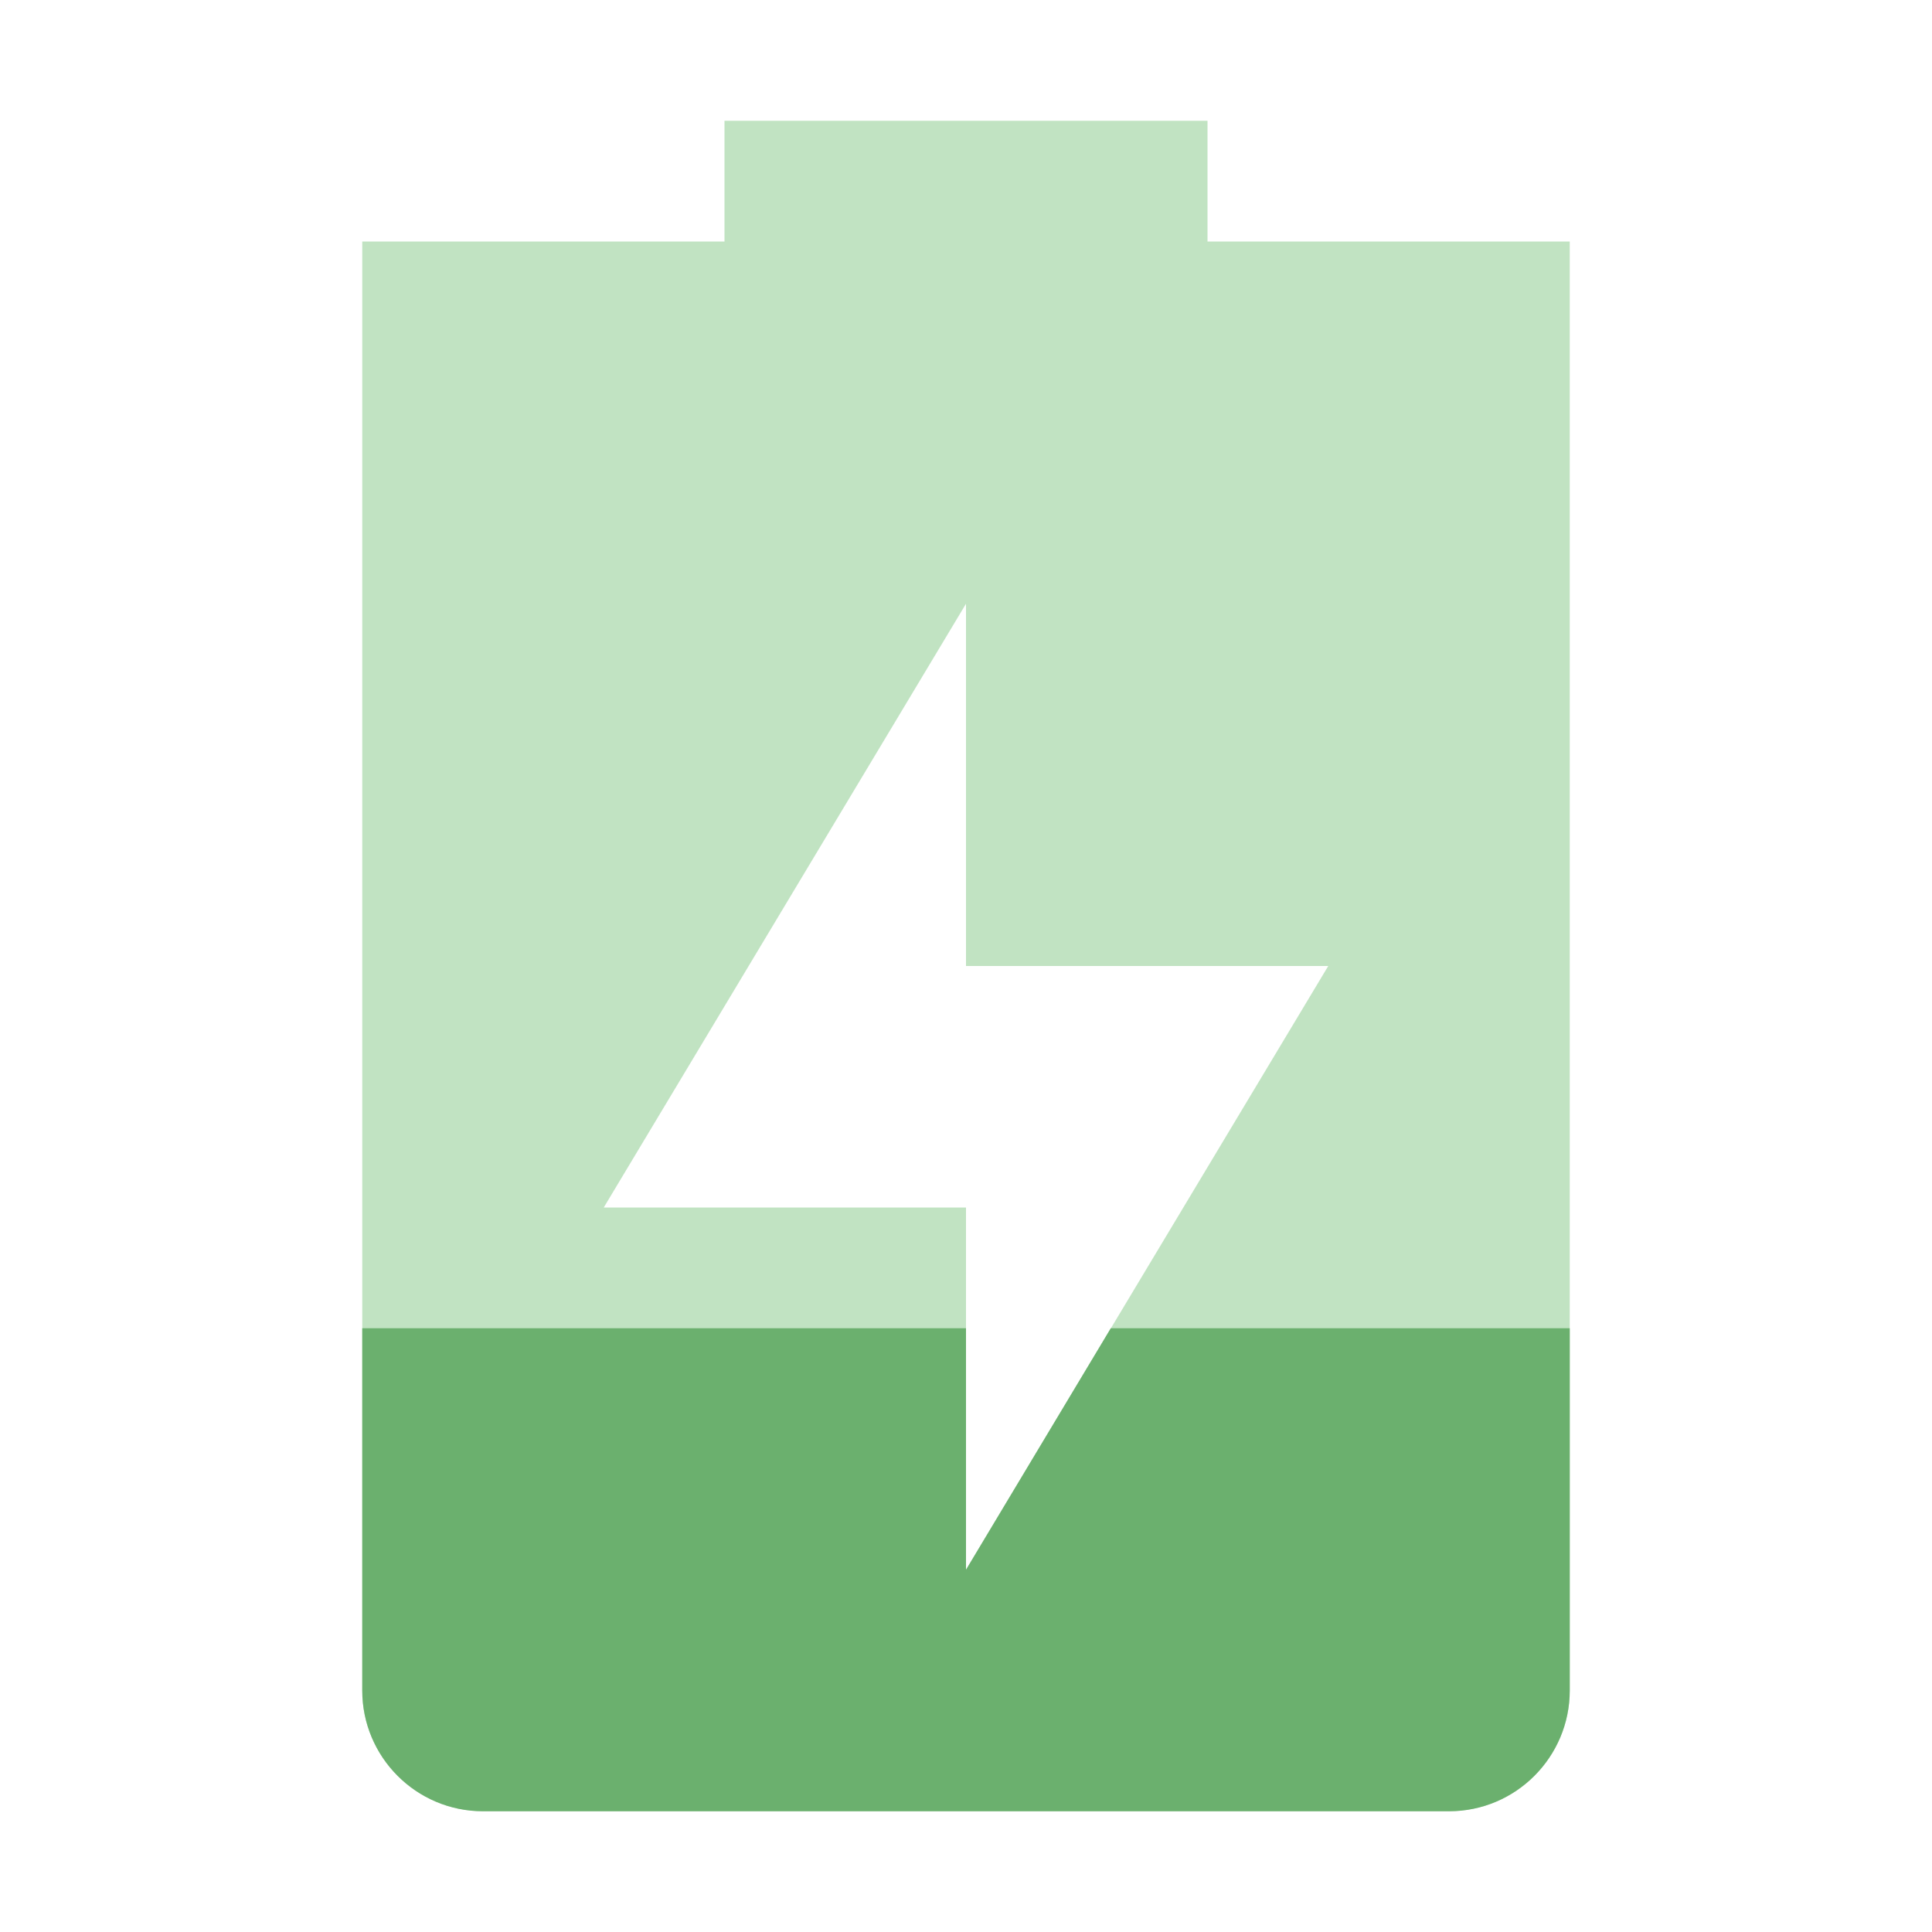
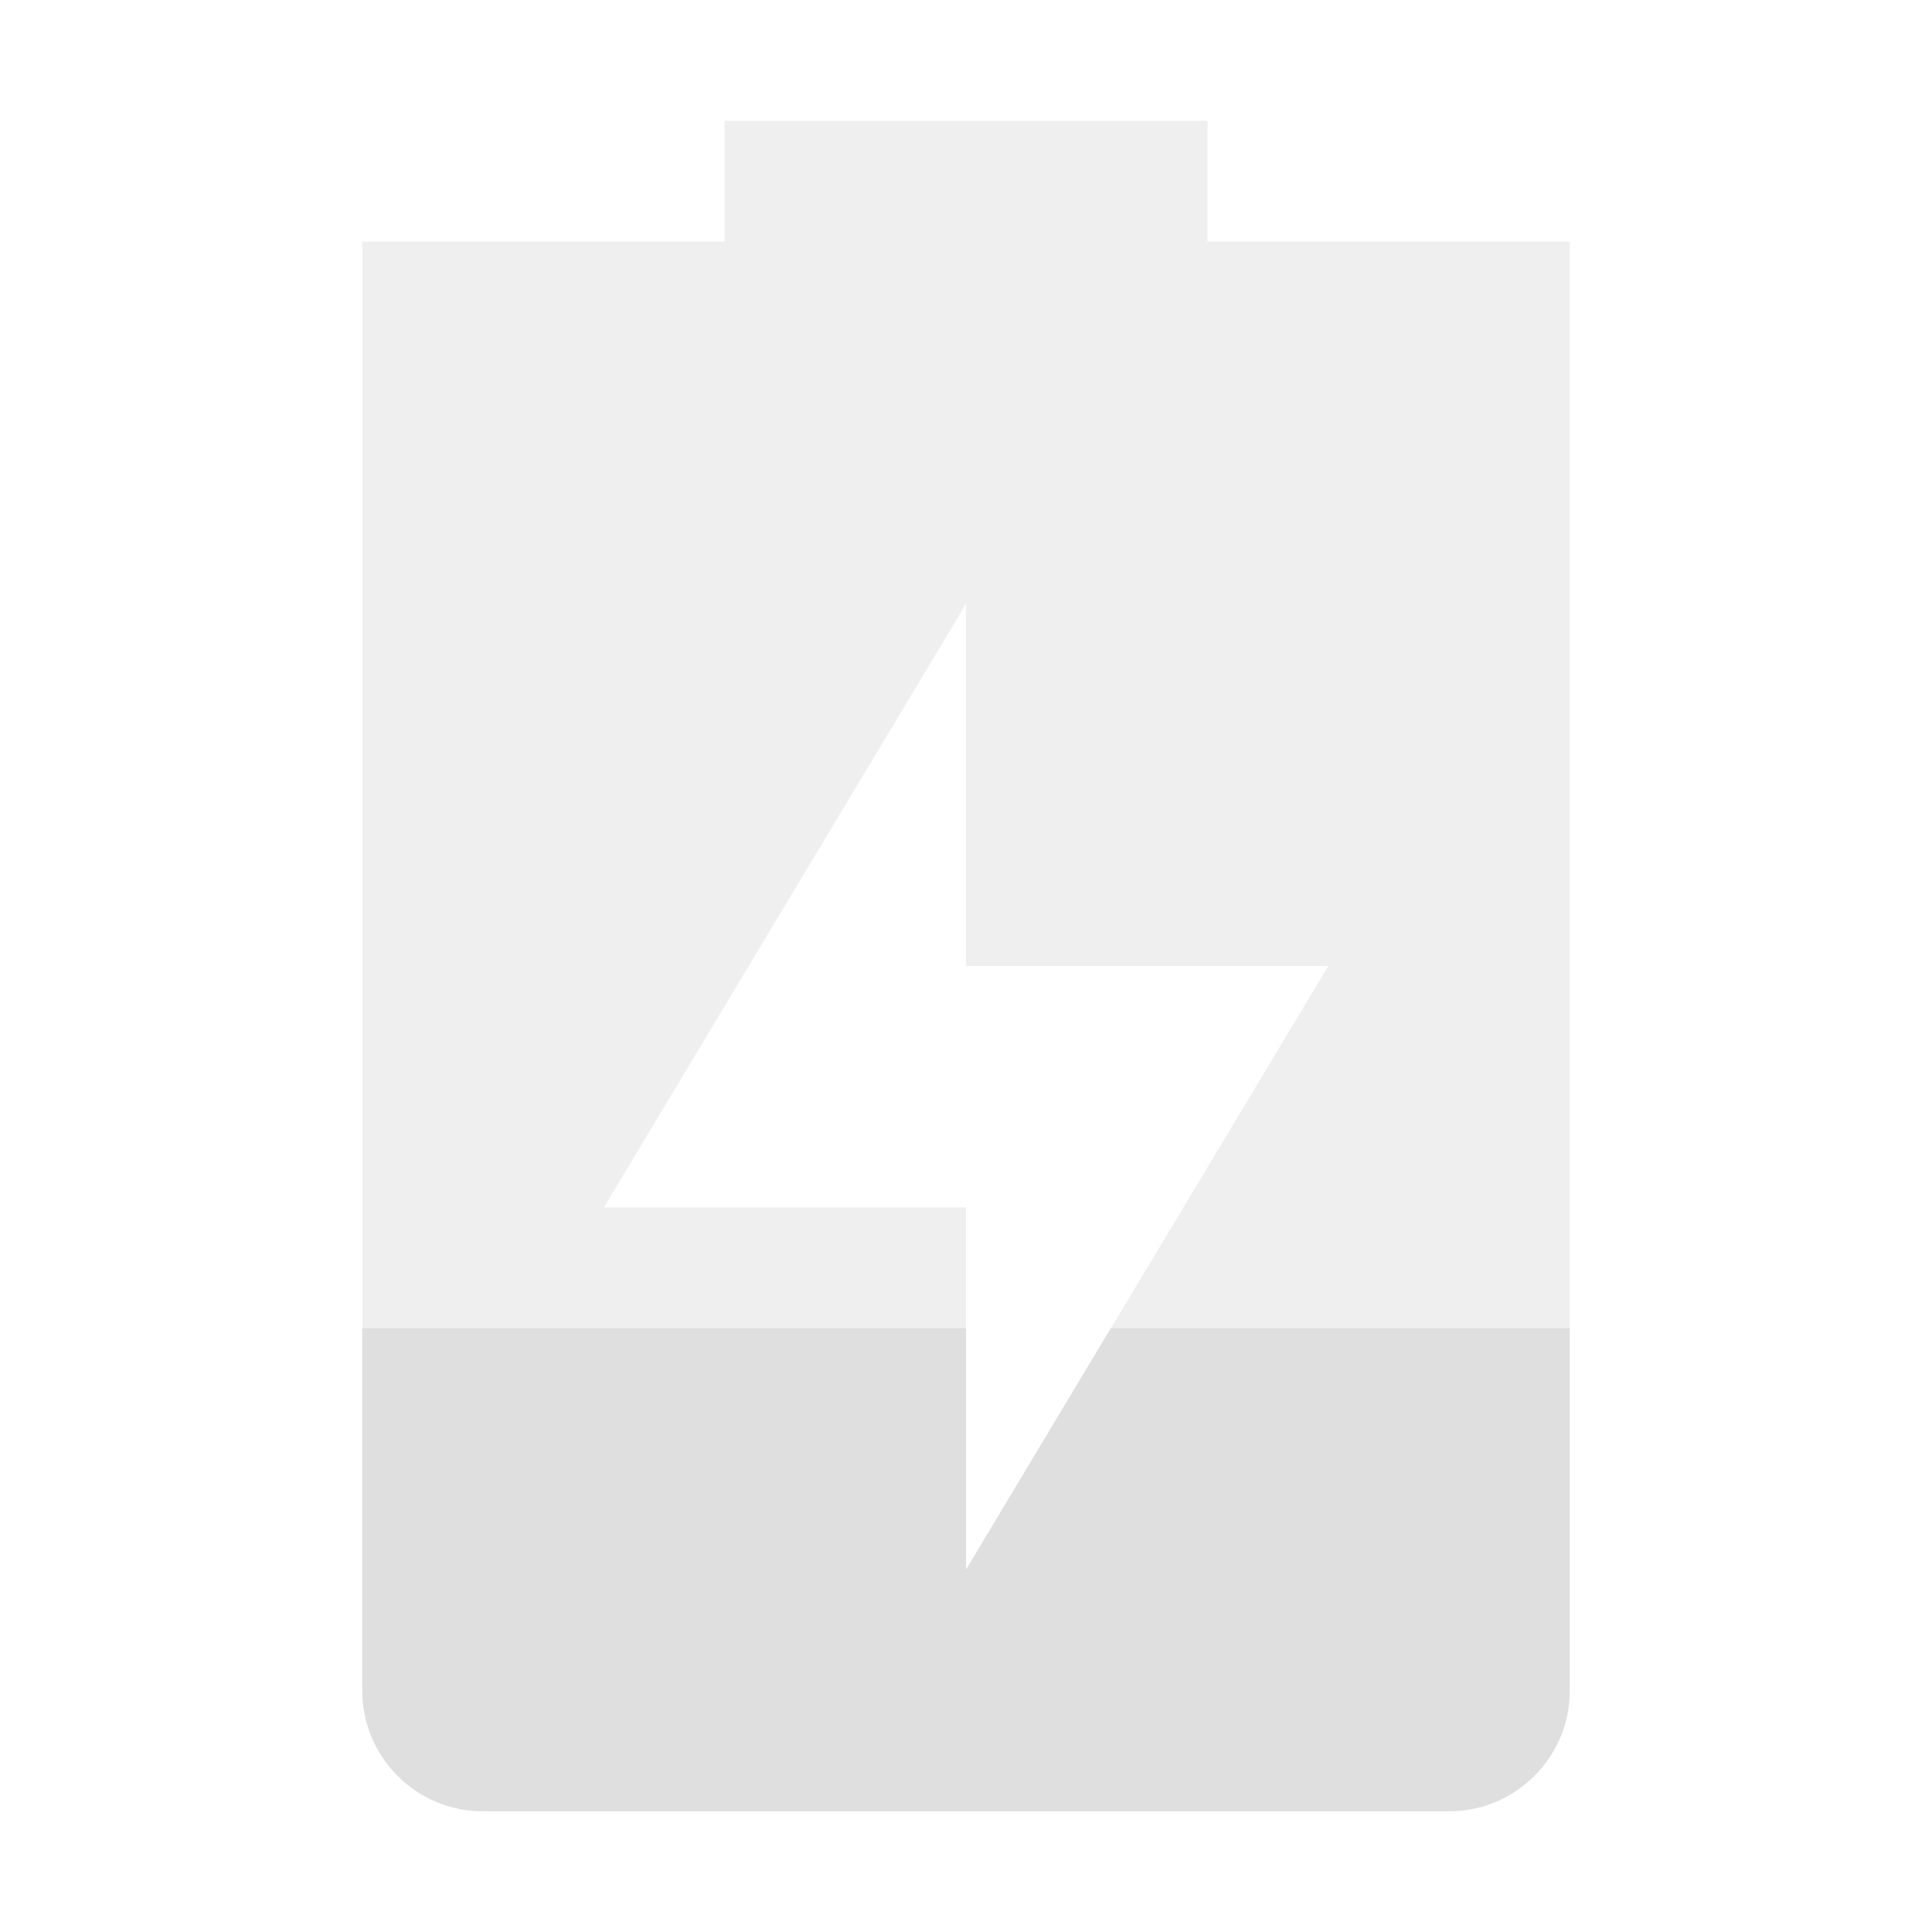
<svg xmlns="http://www.w3.org/2000/svg" width="16" height="16" version="1.1" id="svg6">
  <defs id="defs10" />
-   <path style="opacity:.35;fill:#4caf50" class="success" d="M 6,1 V 2 H 3 V 14 C 3,14.55 3.446,15 4,15 H 12 C 12.554,15 13,14.55 13,14 V 2 H 10 V 1 Z M 8,5 V 8 H 11 L 8,13 V 10 H 5 Z" id="path2" />
-   <path style="fill:#6bb06e;fill-opacity:1" class="success" d="M 3 11 L 3 14 C 3 14.55 3.446 15 4 15 L 12 15 C 12.554 15 13 14.55 13 14 L 13 11 L 9.199 11 L 8 13 L 8 11 L 3 11 z" id="path4" />
+   <path style="opacity:0.5;fill:#dfdfdf;fill-opacity:1" class="success" d="M 6,1 V 2 H 3 V 14 C 3,14.55 3.446,15 4,15 H 12 C 12.554,15 13,14.55 13,14 V 2 H 10 V 1 Z M 8,5 V 8 H 11 L 8,13 V 10 H 5 Z" id="path2" />
+   <path style="fill:#dfdfdf;fill-opacity:1" class="success" d="M 3 11 L 3 14 C 3 14.55 3.446 15 4 15 L 12 15 C 12.554 15 13 14.55 13 14 L 13 11 L 9.199 11 L 8 13 L 8 11 L 3 11 z" id="path4" />
</svg>
